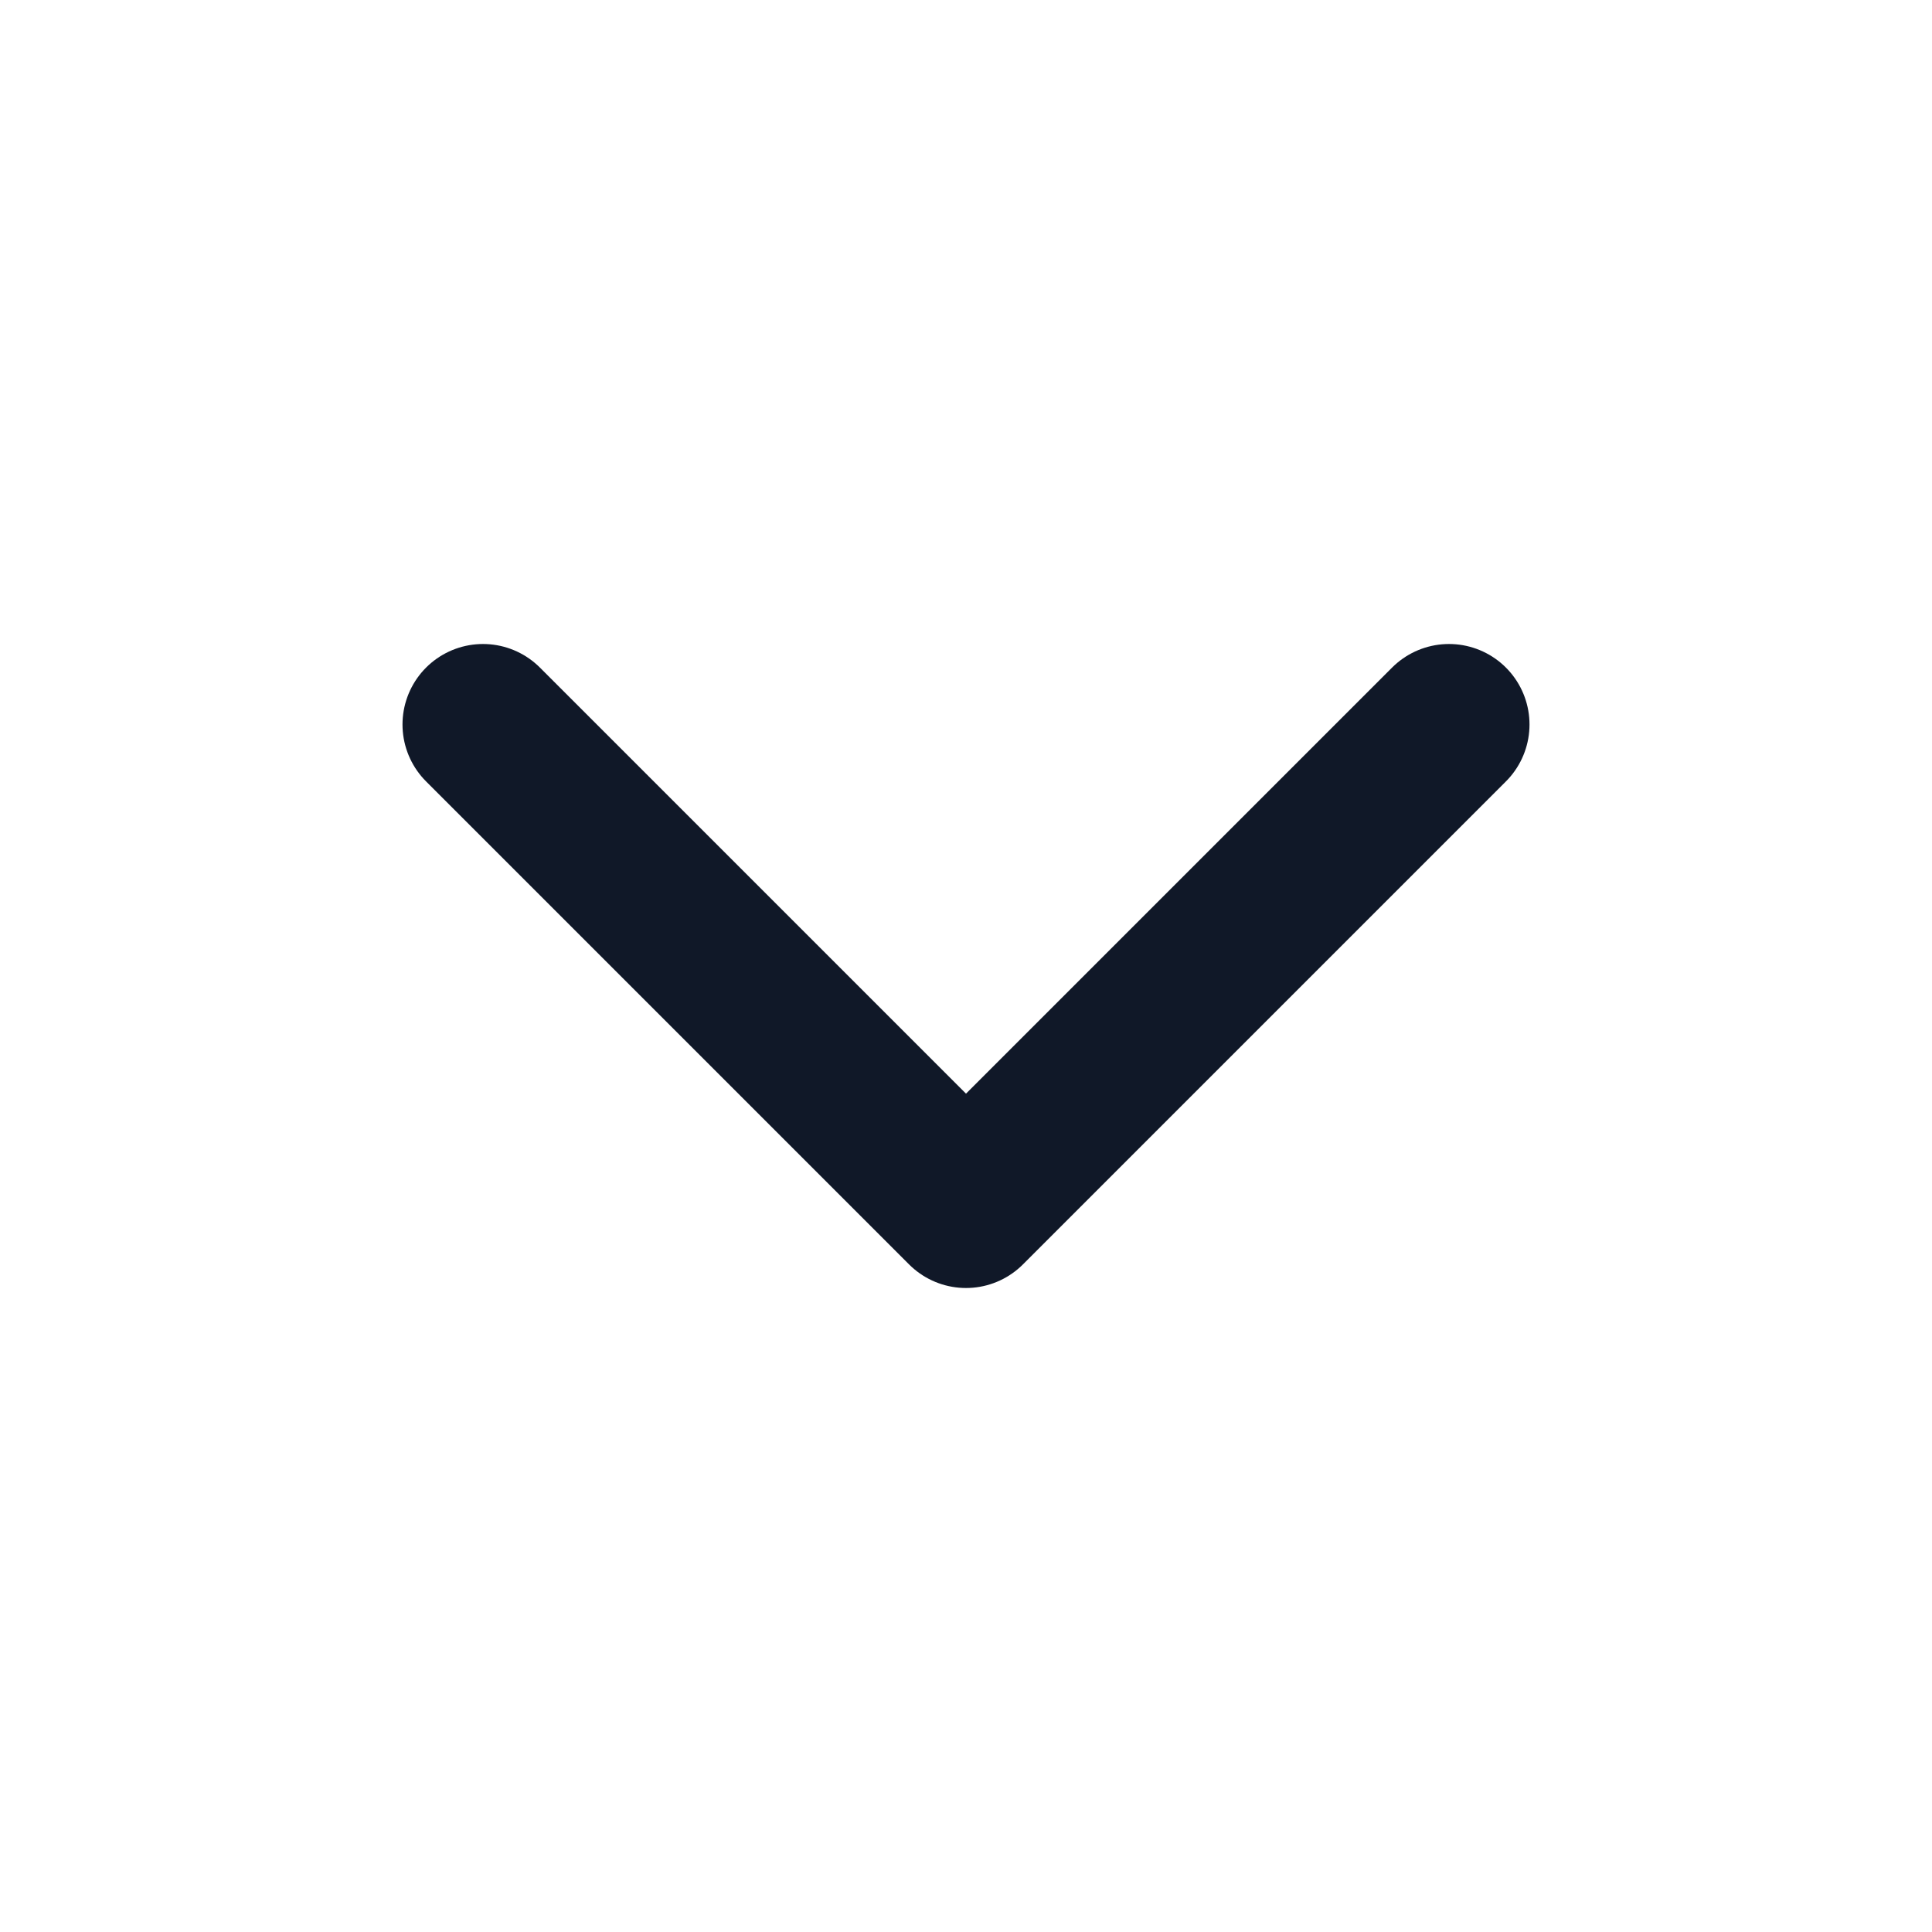
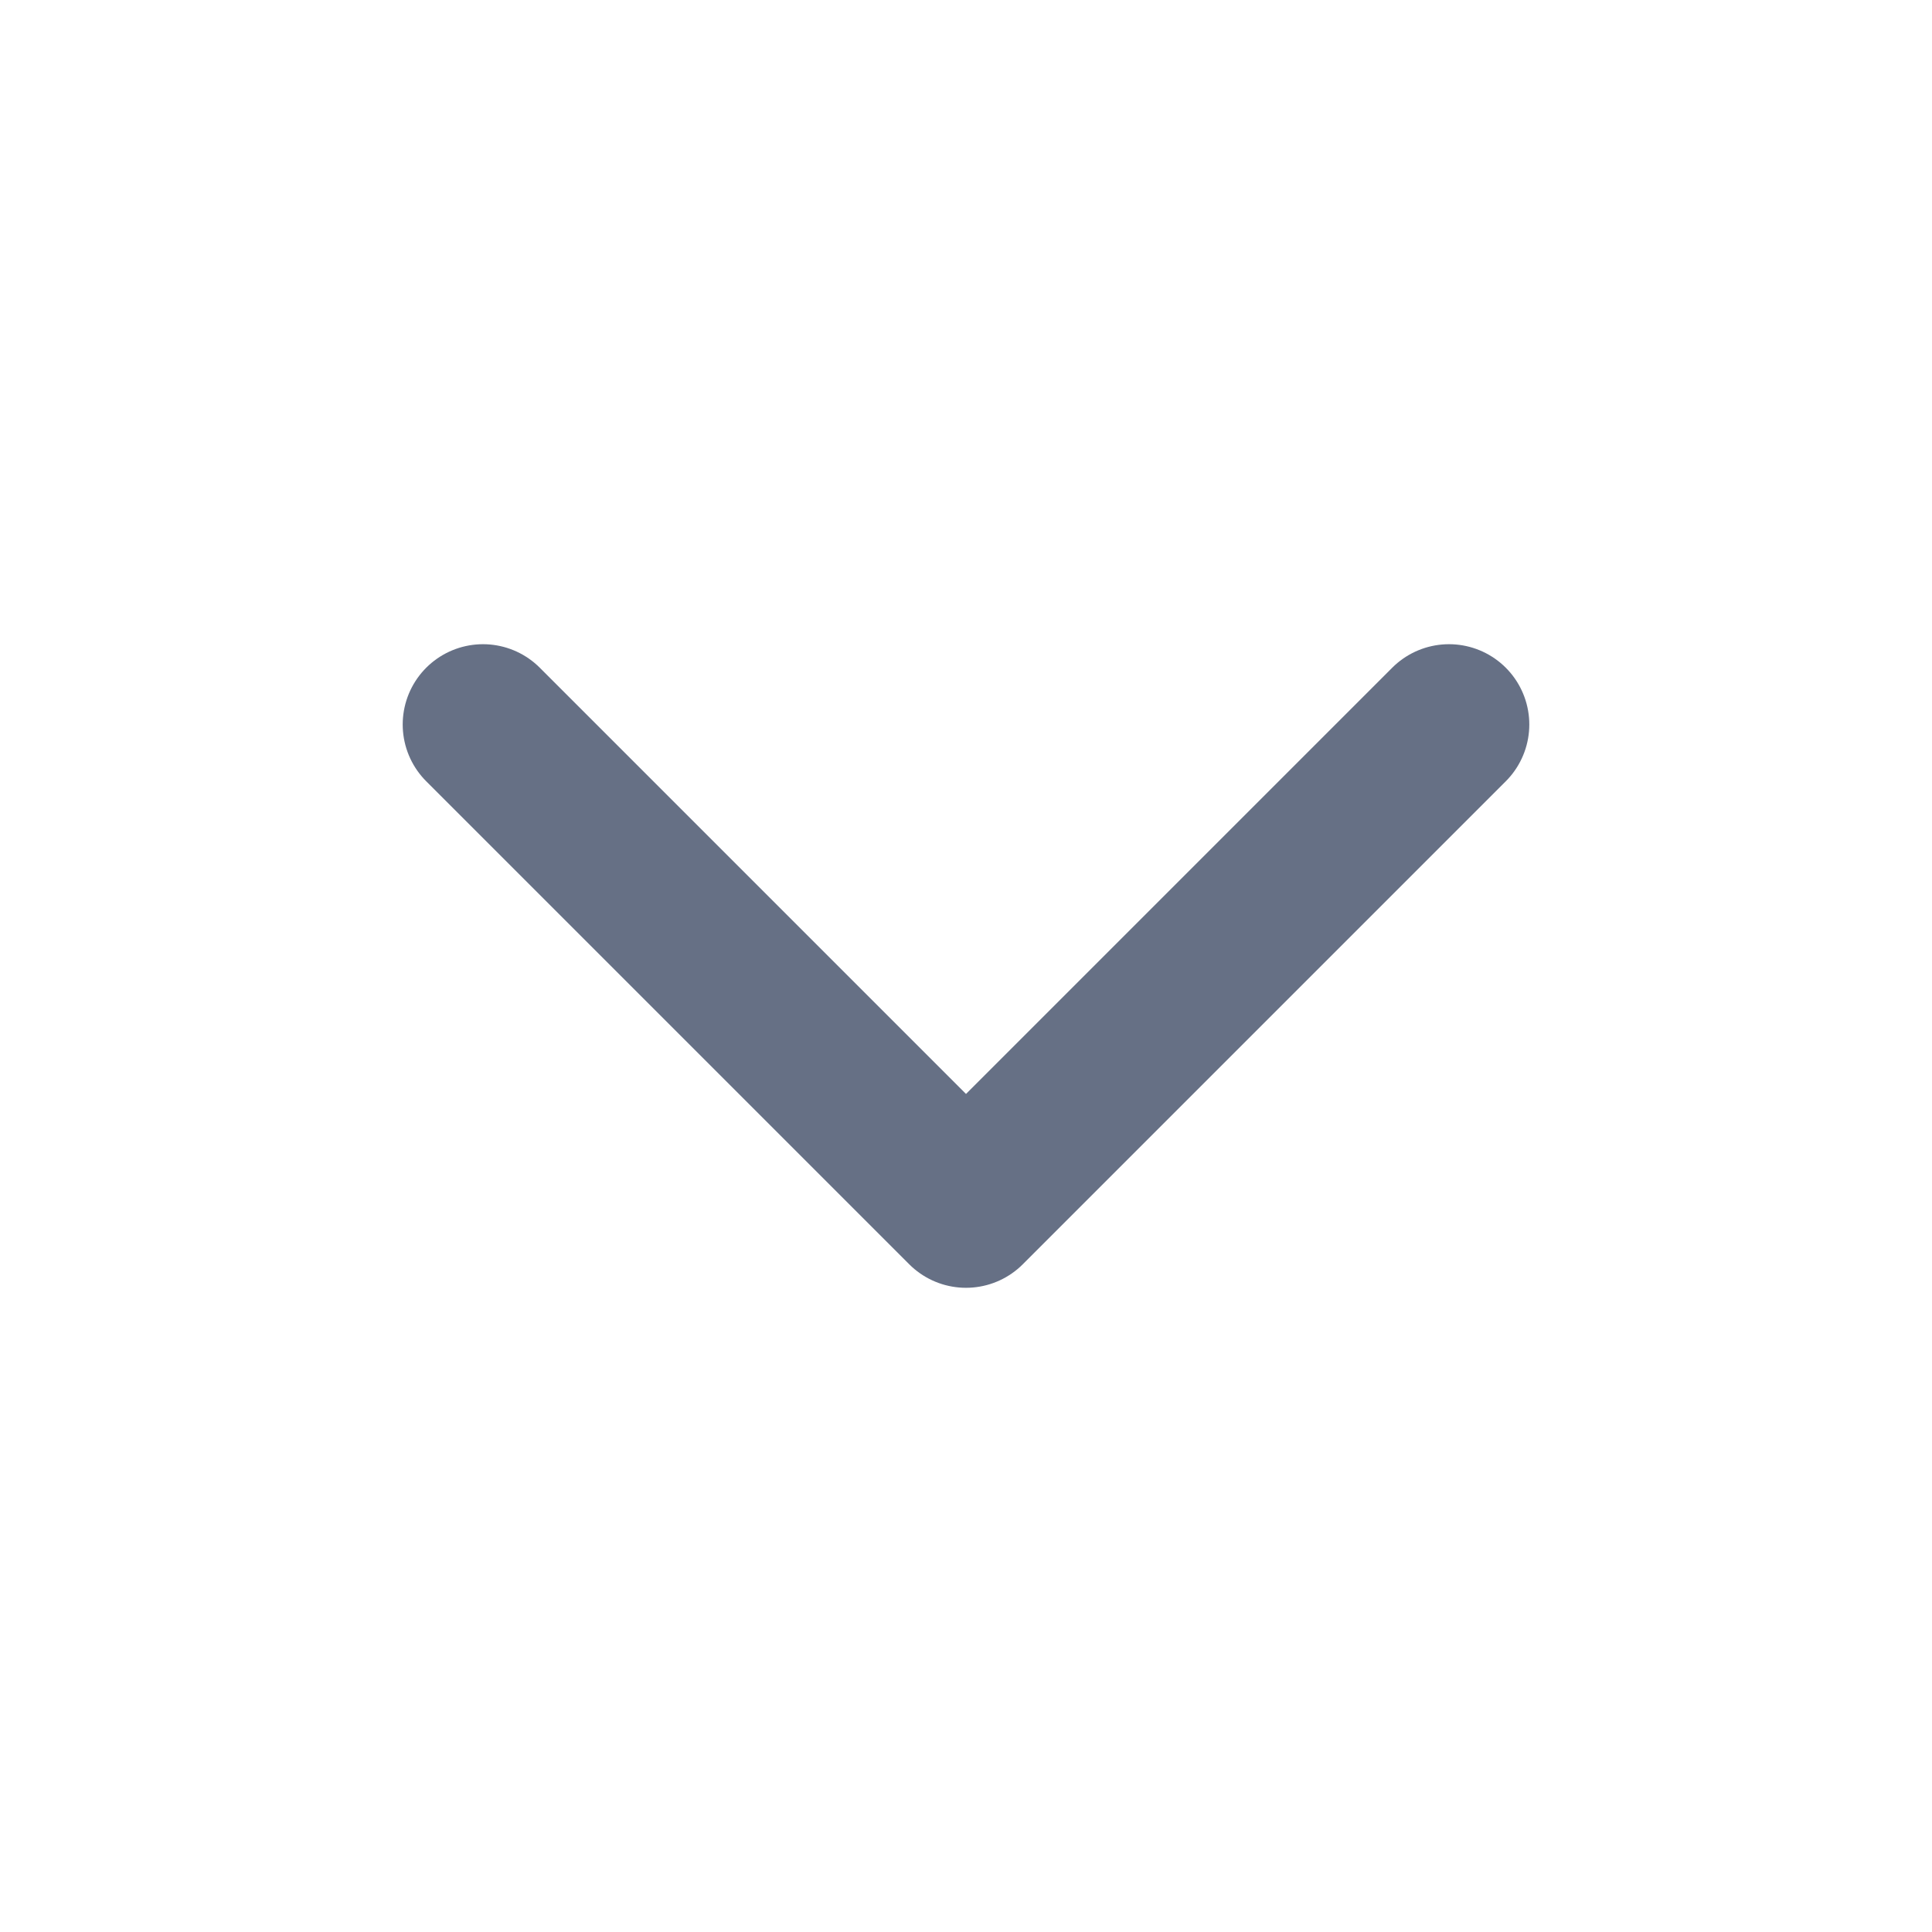
- <svg xmlns="http://www.w3.org/2000/svg" width="24" height="24" viewBox="0 0 24 24" fill="none">
-   <path d="M6 9L12 15L18 9" stroke="#101828" stroke-width="2" stroke-linecap="round" stroke-linejoin="round" />
+ <svg xmlns="http://www.w3.org/2000/svg" width="16" height="16" viewBox="0 0 16 16" fill="none">
+   <g id="chevron-down">
+     <path id="Vector" d="M4 6L8 10L12 6" stroke="#667085" stroke-width="1.33" stroke-linecap="round" stroke-linejoin="round" />
+   </g>
</svg>
